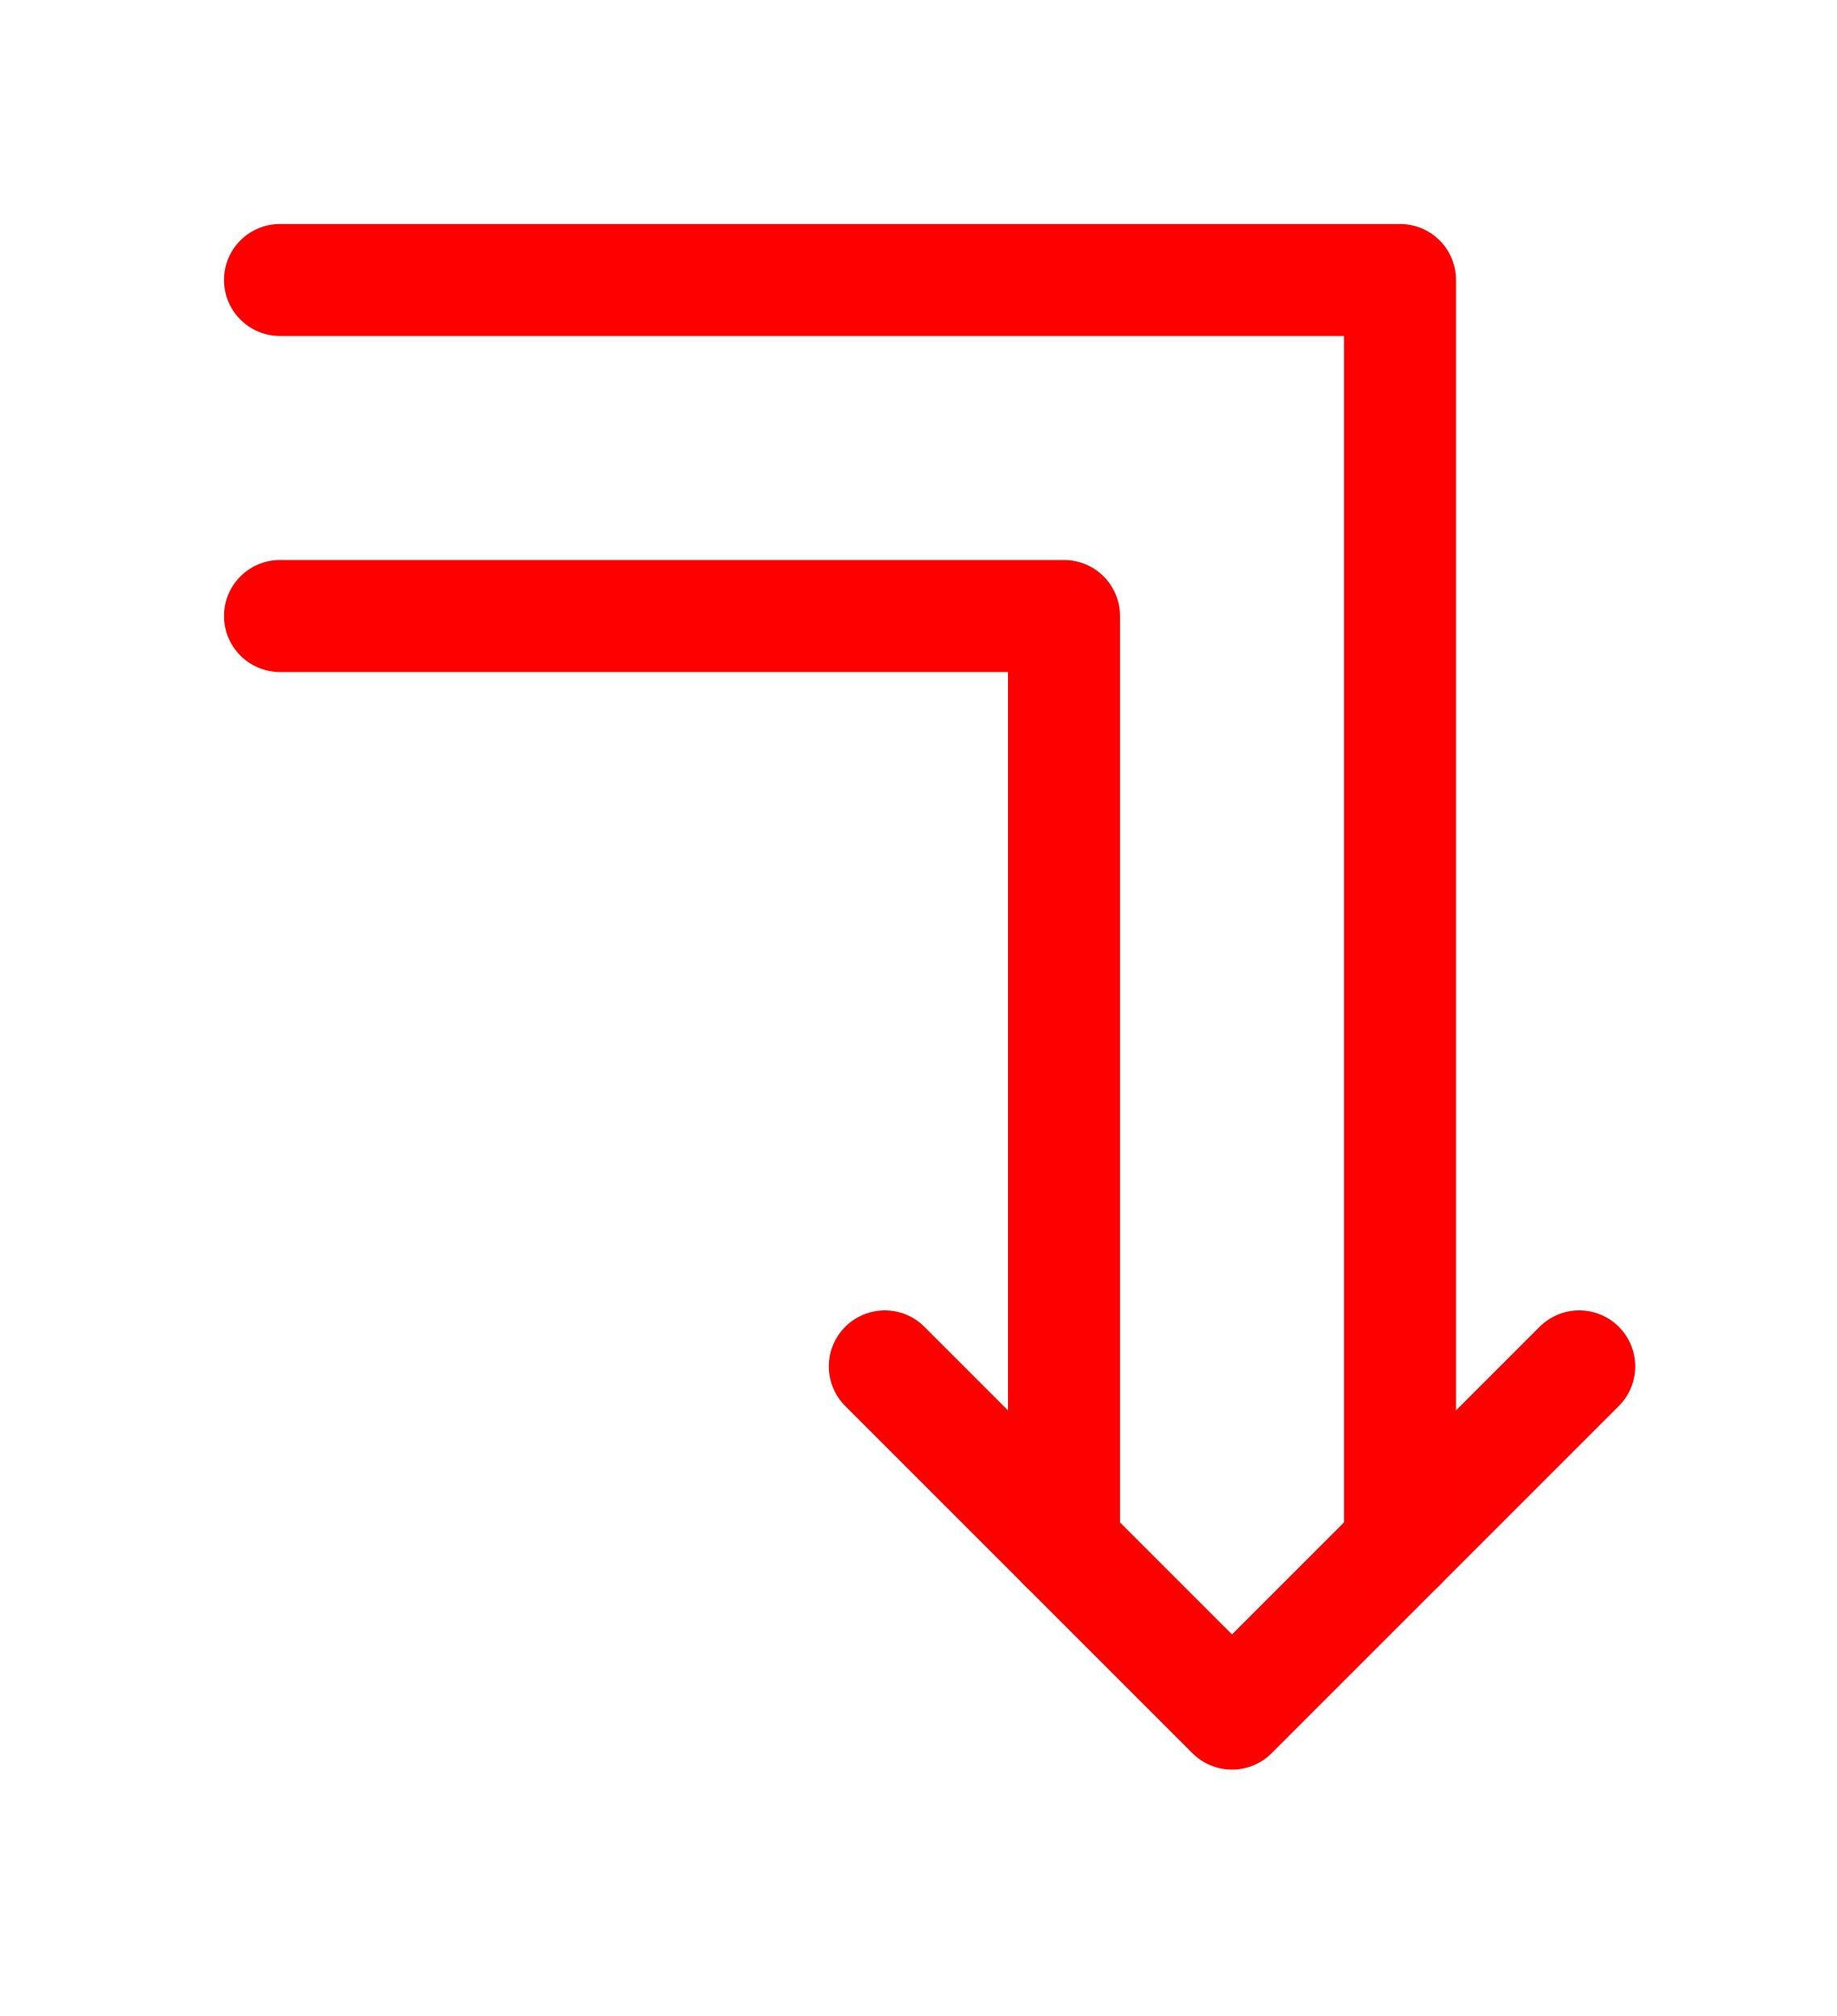
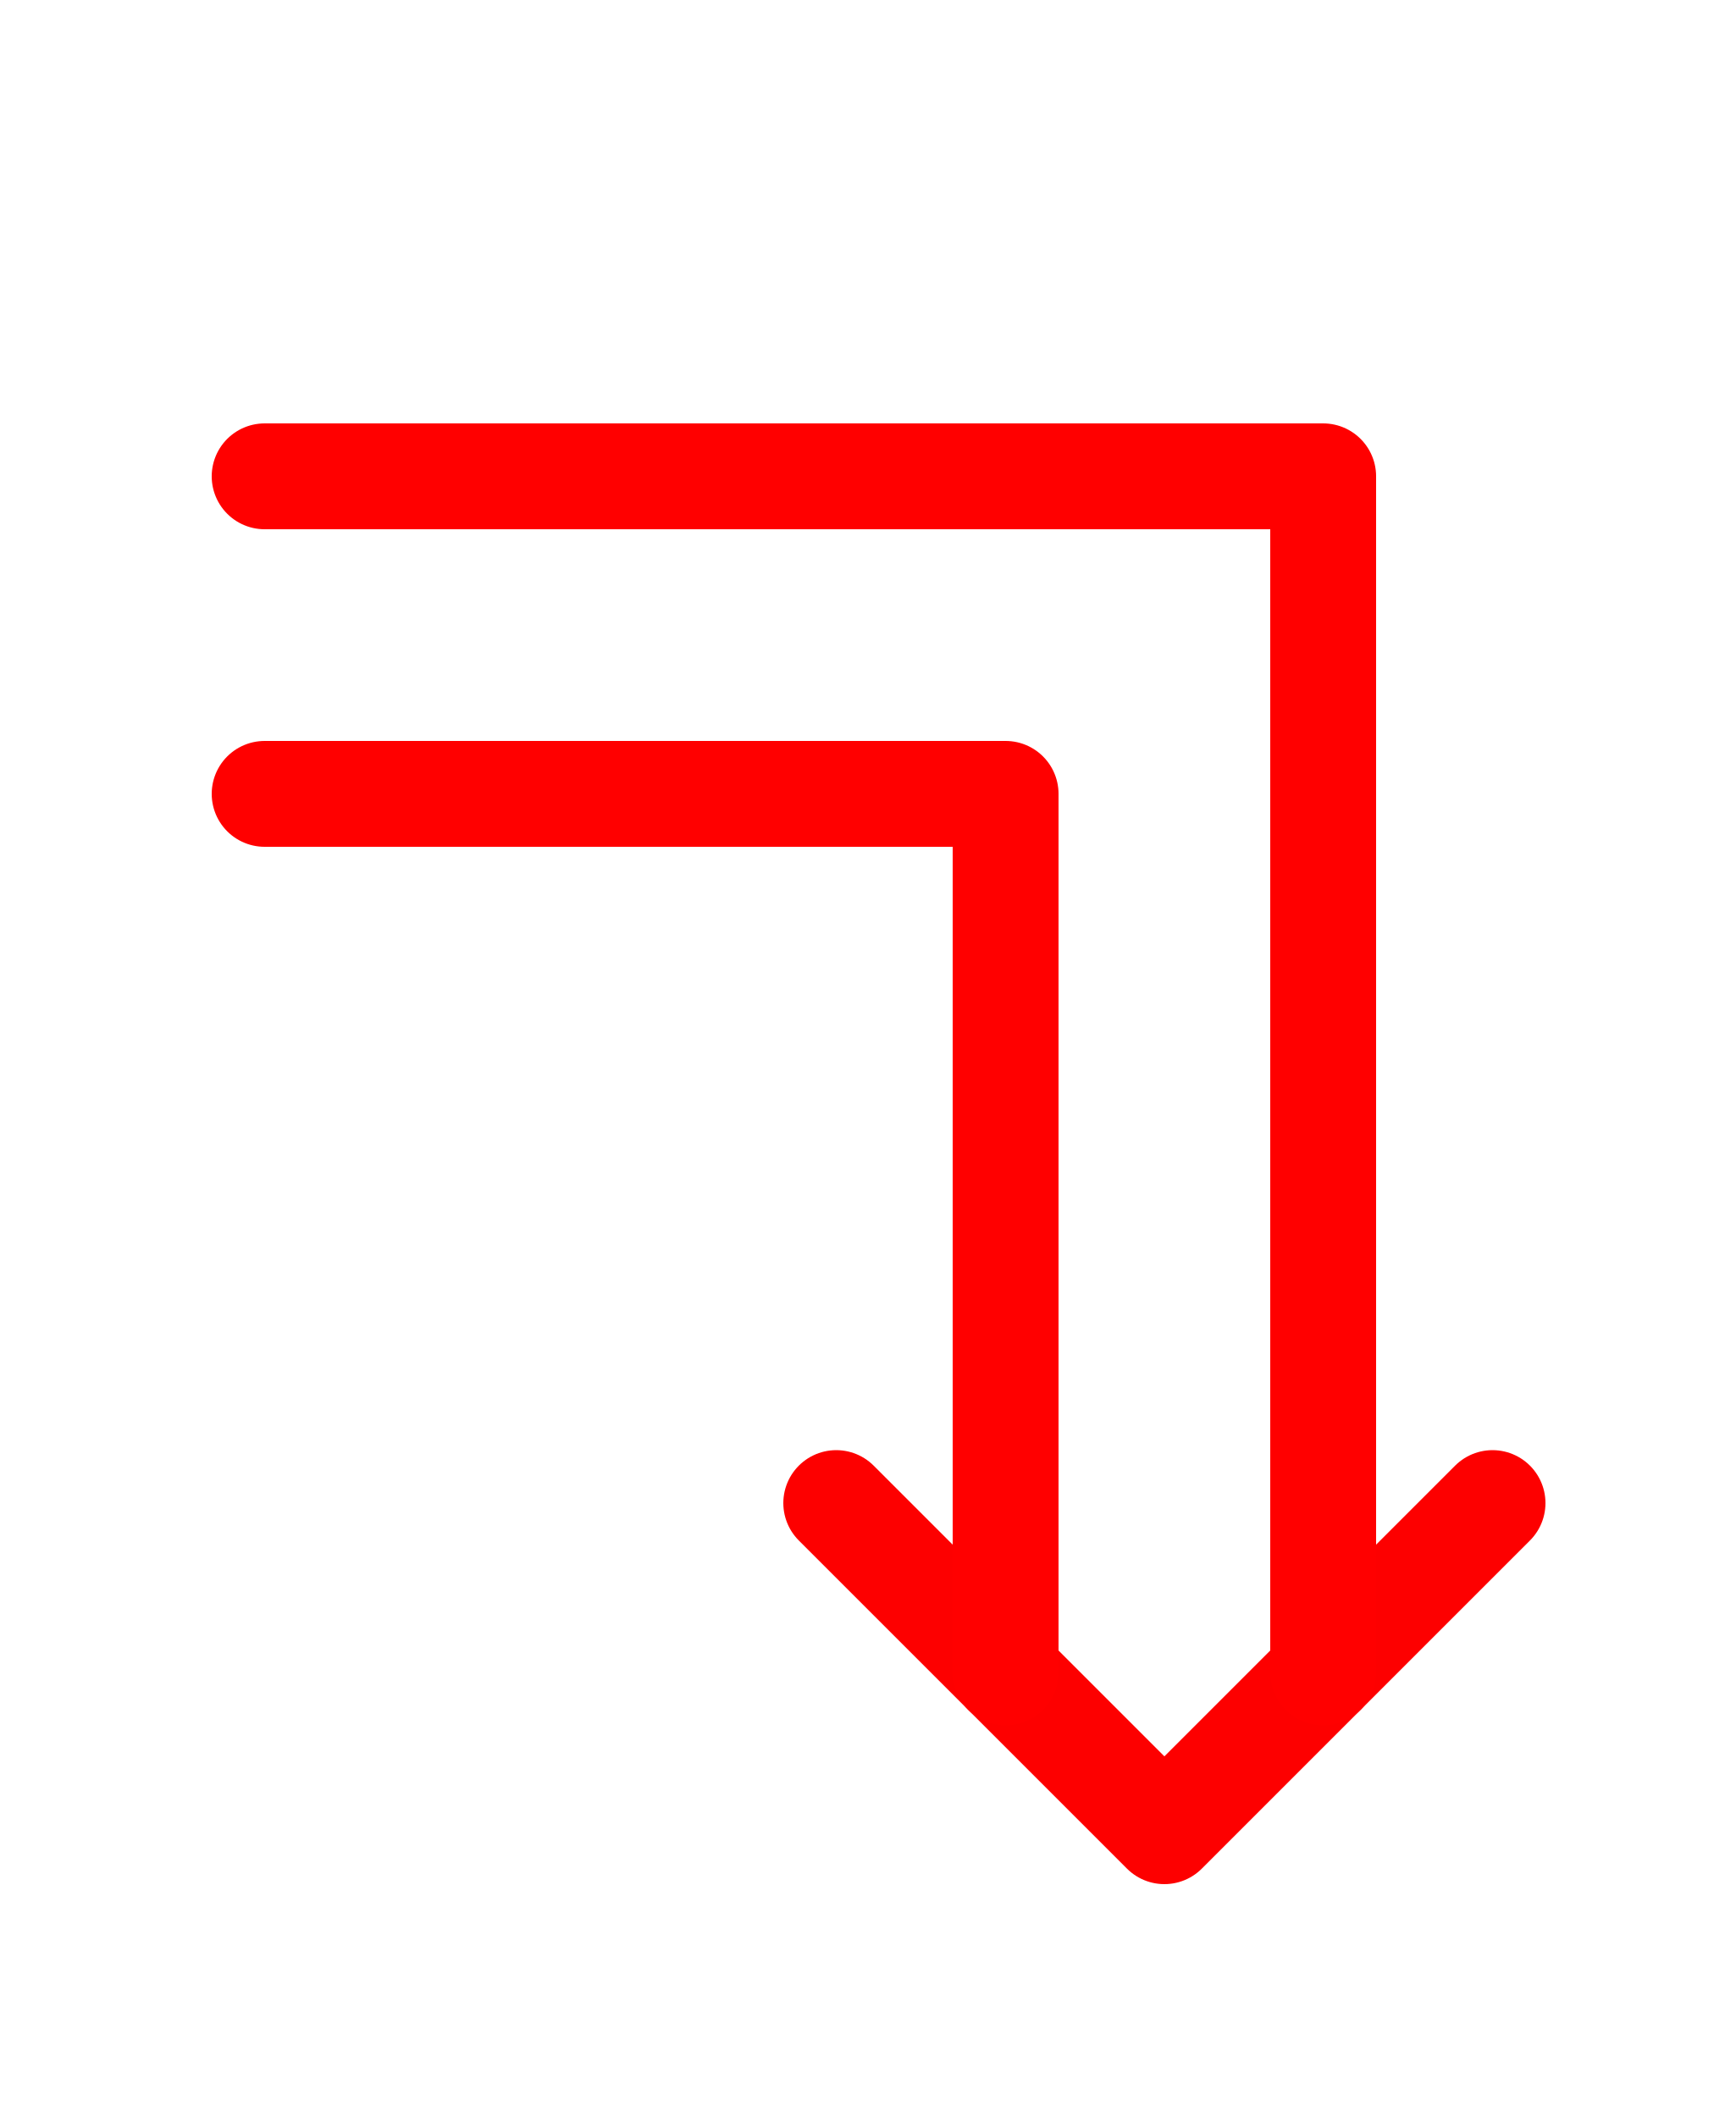
- <svg xmlns="http://www.w3.org/2000/svg" width="410" height="450" viewBox="0 0 410 450" version="1.1" id="svg58221" xml:space="preserve">
+ <svg xmlns="http://www.w3.org/2000/svg" width="410" height="500" viewBox="0 0 410 500" version="1.1" id="svg58221" xml:space="preserve">
  <defs id="defs58218" />
-   <g id="layer1" transform="translate(-200.5652,-82.89118)">
+   <g id="layer1" transform="translate(-200.5652,-32.89118)">
    <path style="opacity:1;fill:none;stroke:#fd0000;stroke-width:25;stroke-linecap:round;stroke-linejoin:round;stroke-dasharray:none;stroke-opacity:1" d="m 553.065,387.891 -77.5,77.5 -77.5,-77.5" id="path4" />
-     <path style="fill:none;fill-rule:evenodd;stroke:#ff0000;stroke-width:25;stroke-linecap:round;stroke-linejoin:round;stroke-dasharray:none;stroke-opacity:1" d="m 263.065,145.391 h 250 v 282.5" id="path1" />
+     <path style="fill:none;fill-rule:evenodd;stroke:#ff0000;stroke-width:25;stroke-linecap:round;stroke-linejoin:round;stroke-dasharray:none;stroke-opacity:1" d="m 263.065,145.391 h 250 V 427.891" id="path1" />
    <path style="fill:none;fill-rule:evenodd;stroke:#ff0000;stroke-width:25;stroke-linecap:round;stroke-linejoin:round;stroke-dasharray:none;stroke-opacity:1" d="m 263.065,220.391 h 175 v 207.5" id="path17" />
  </g>
</svg>
